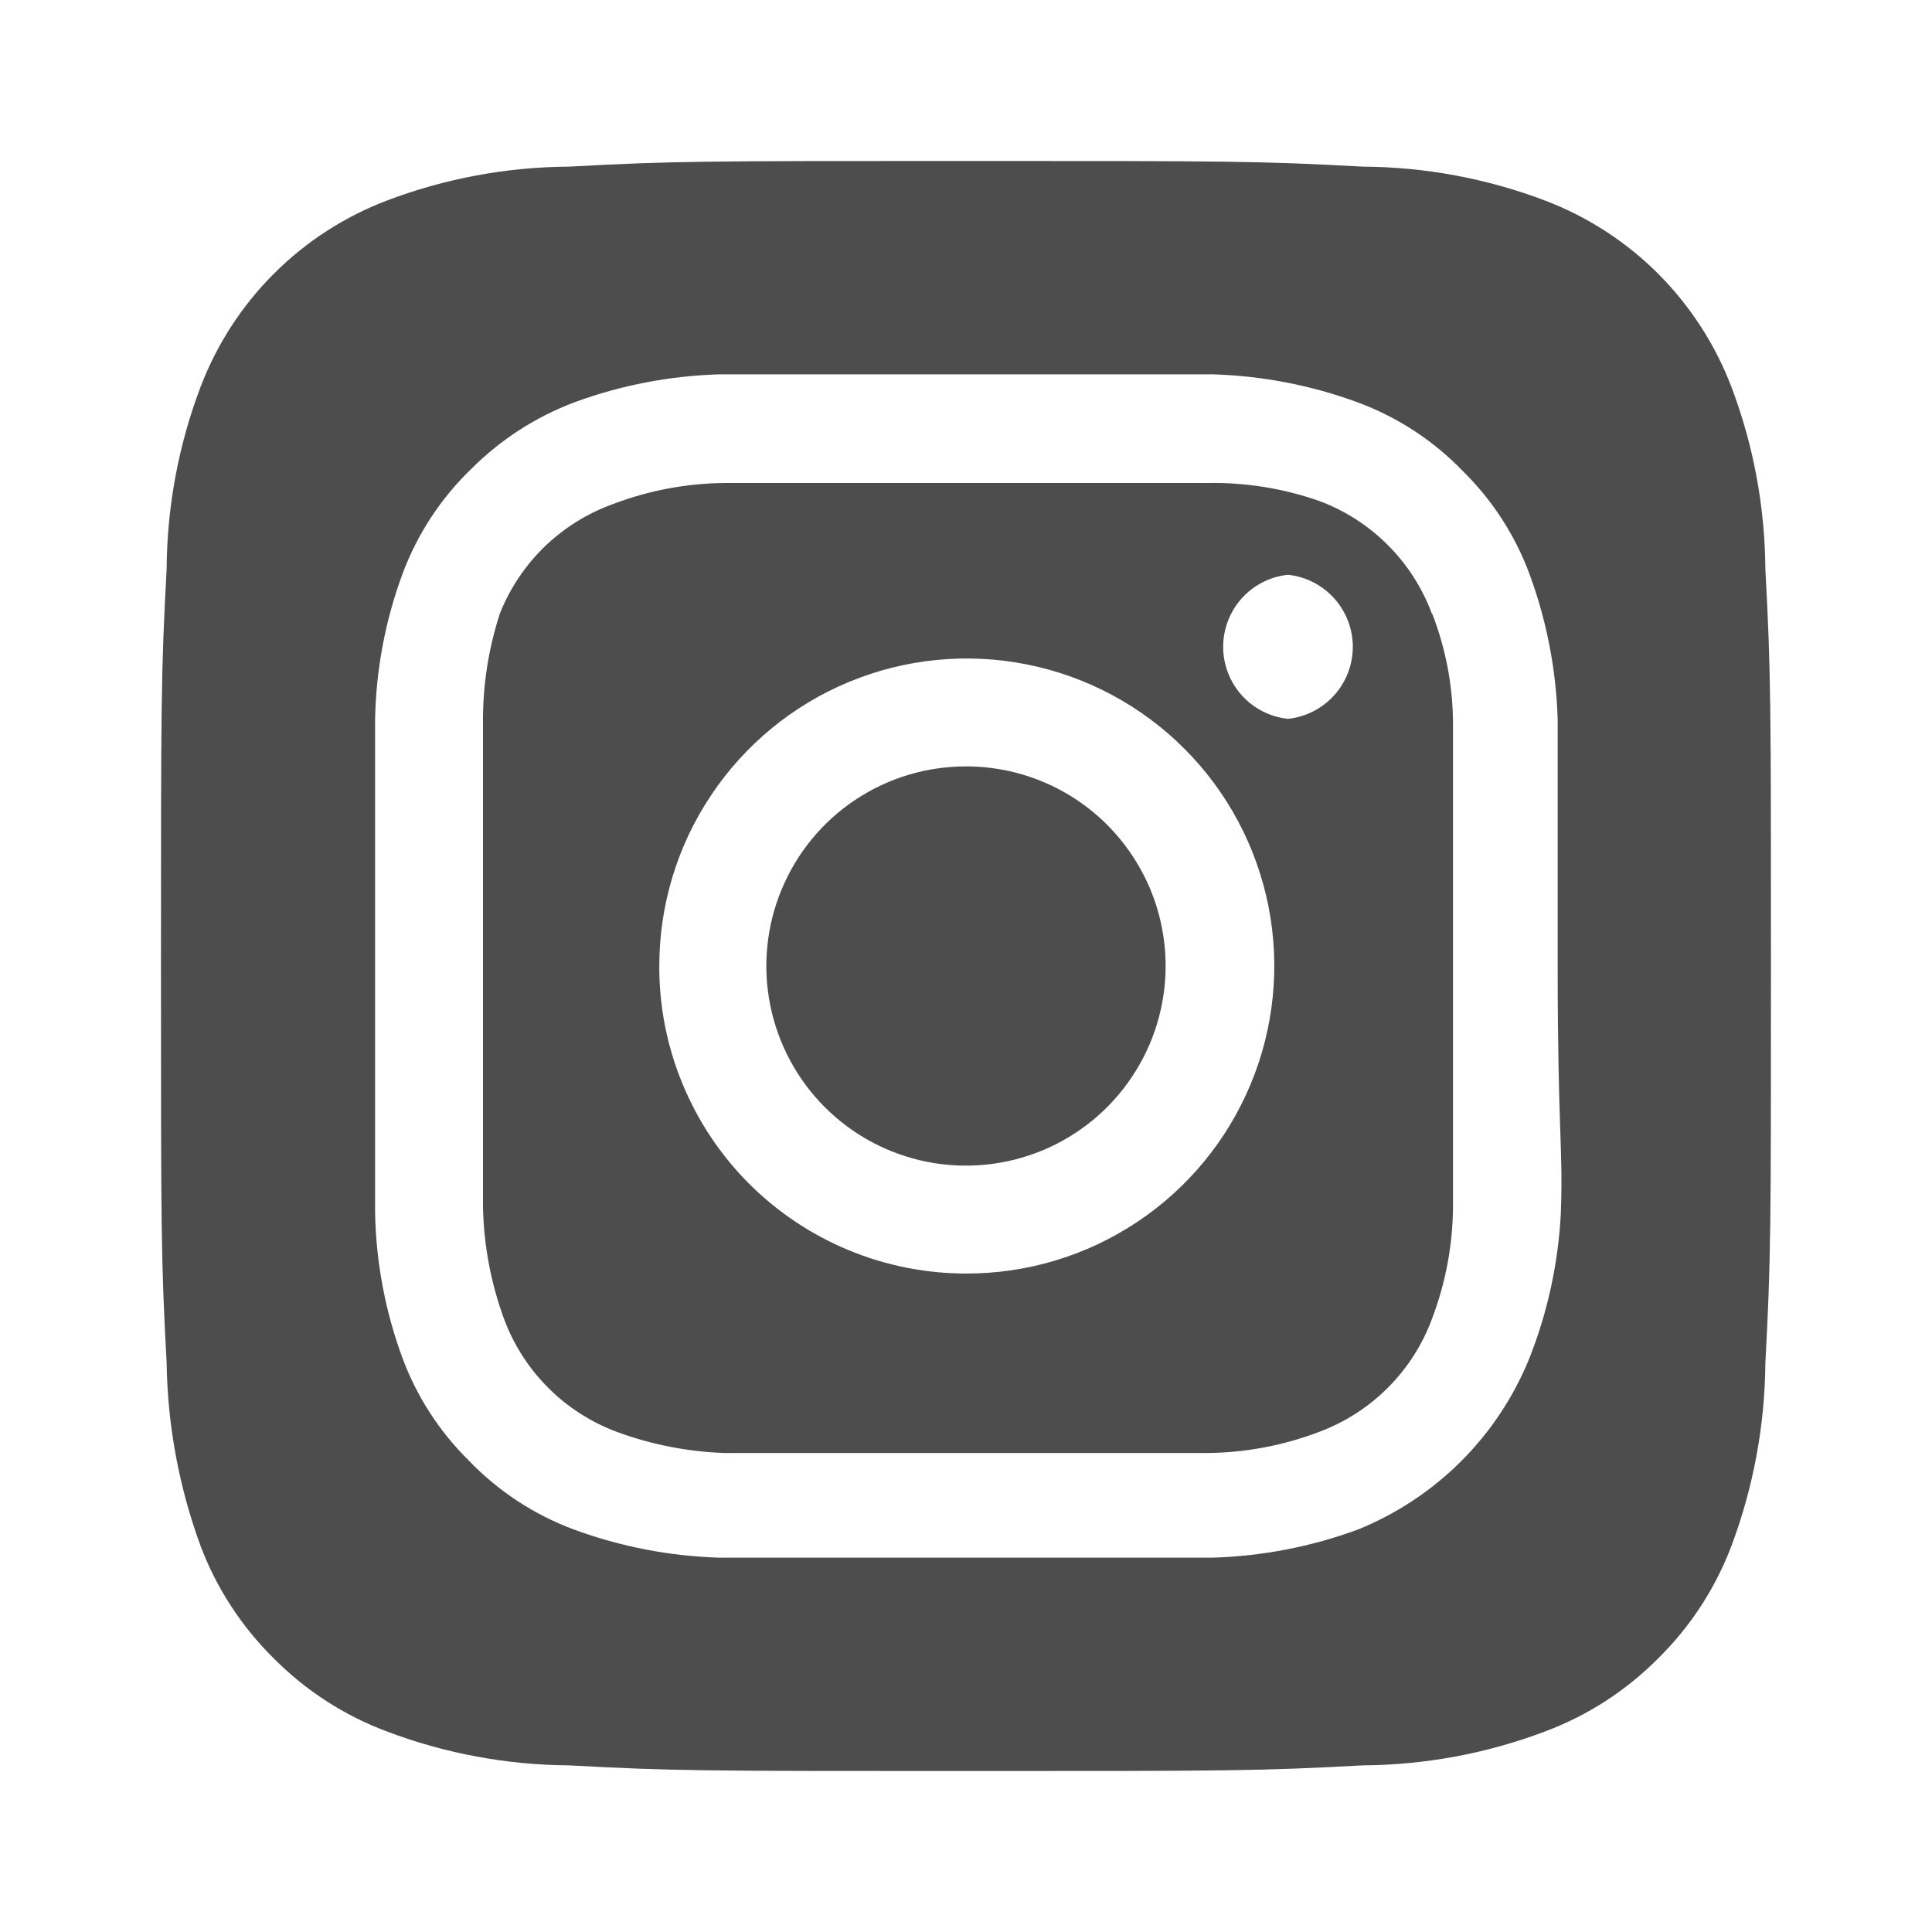
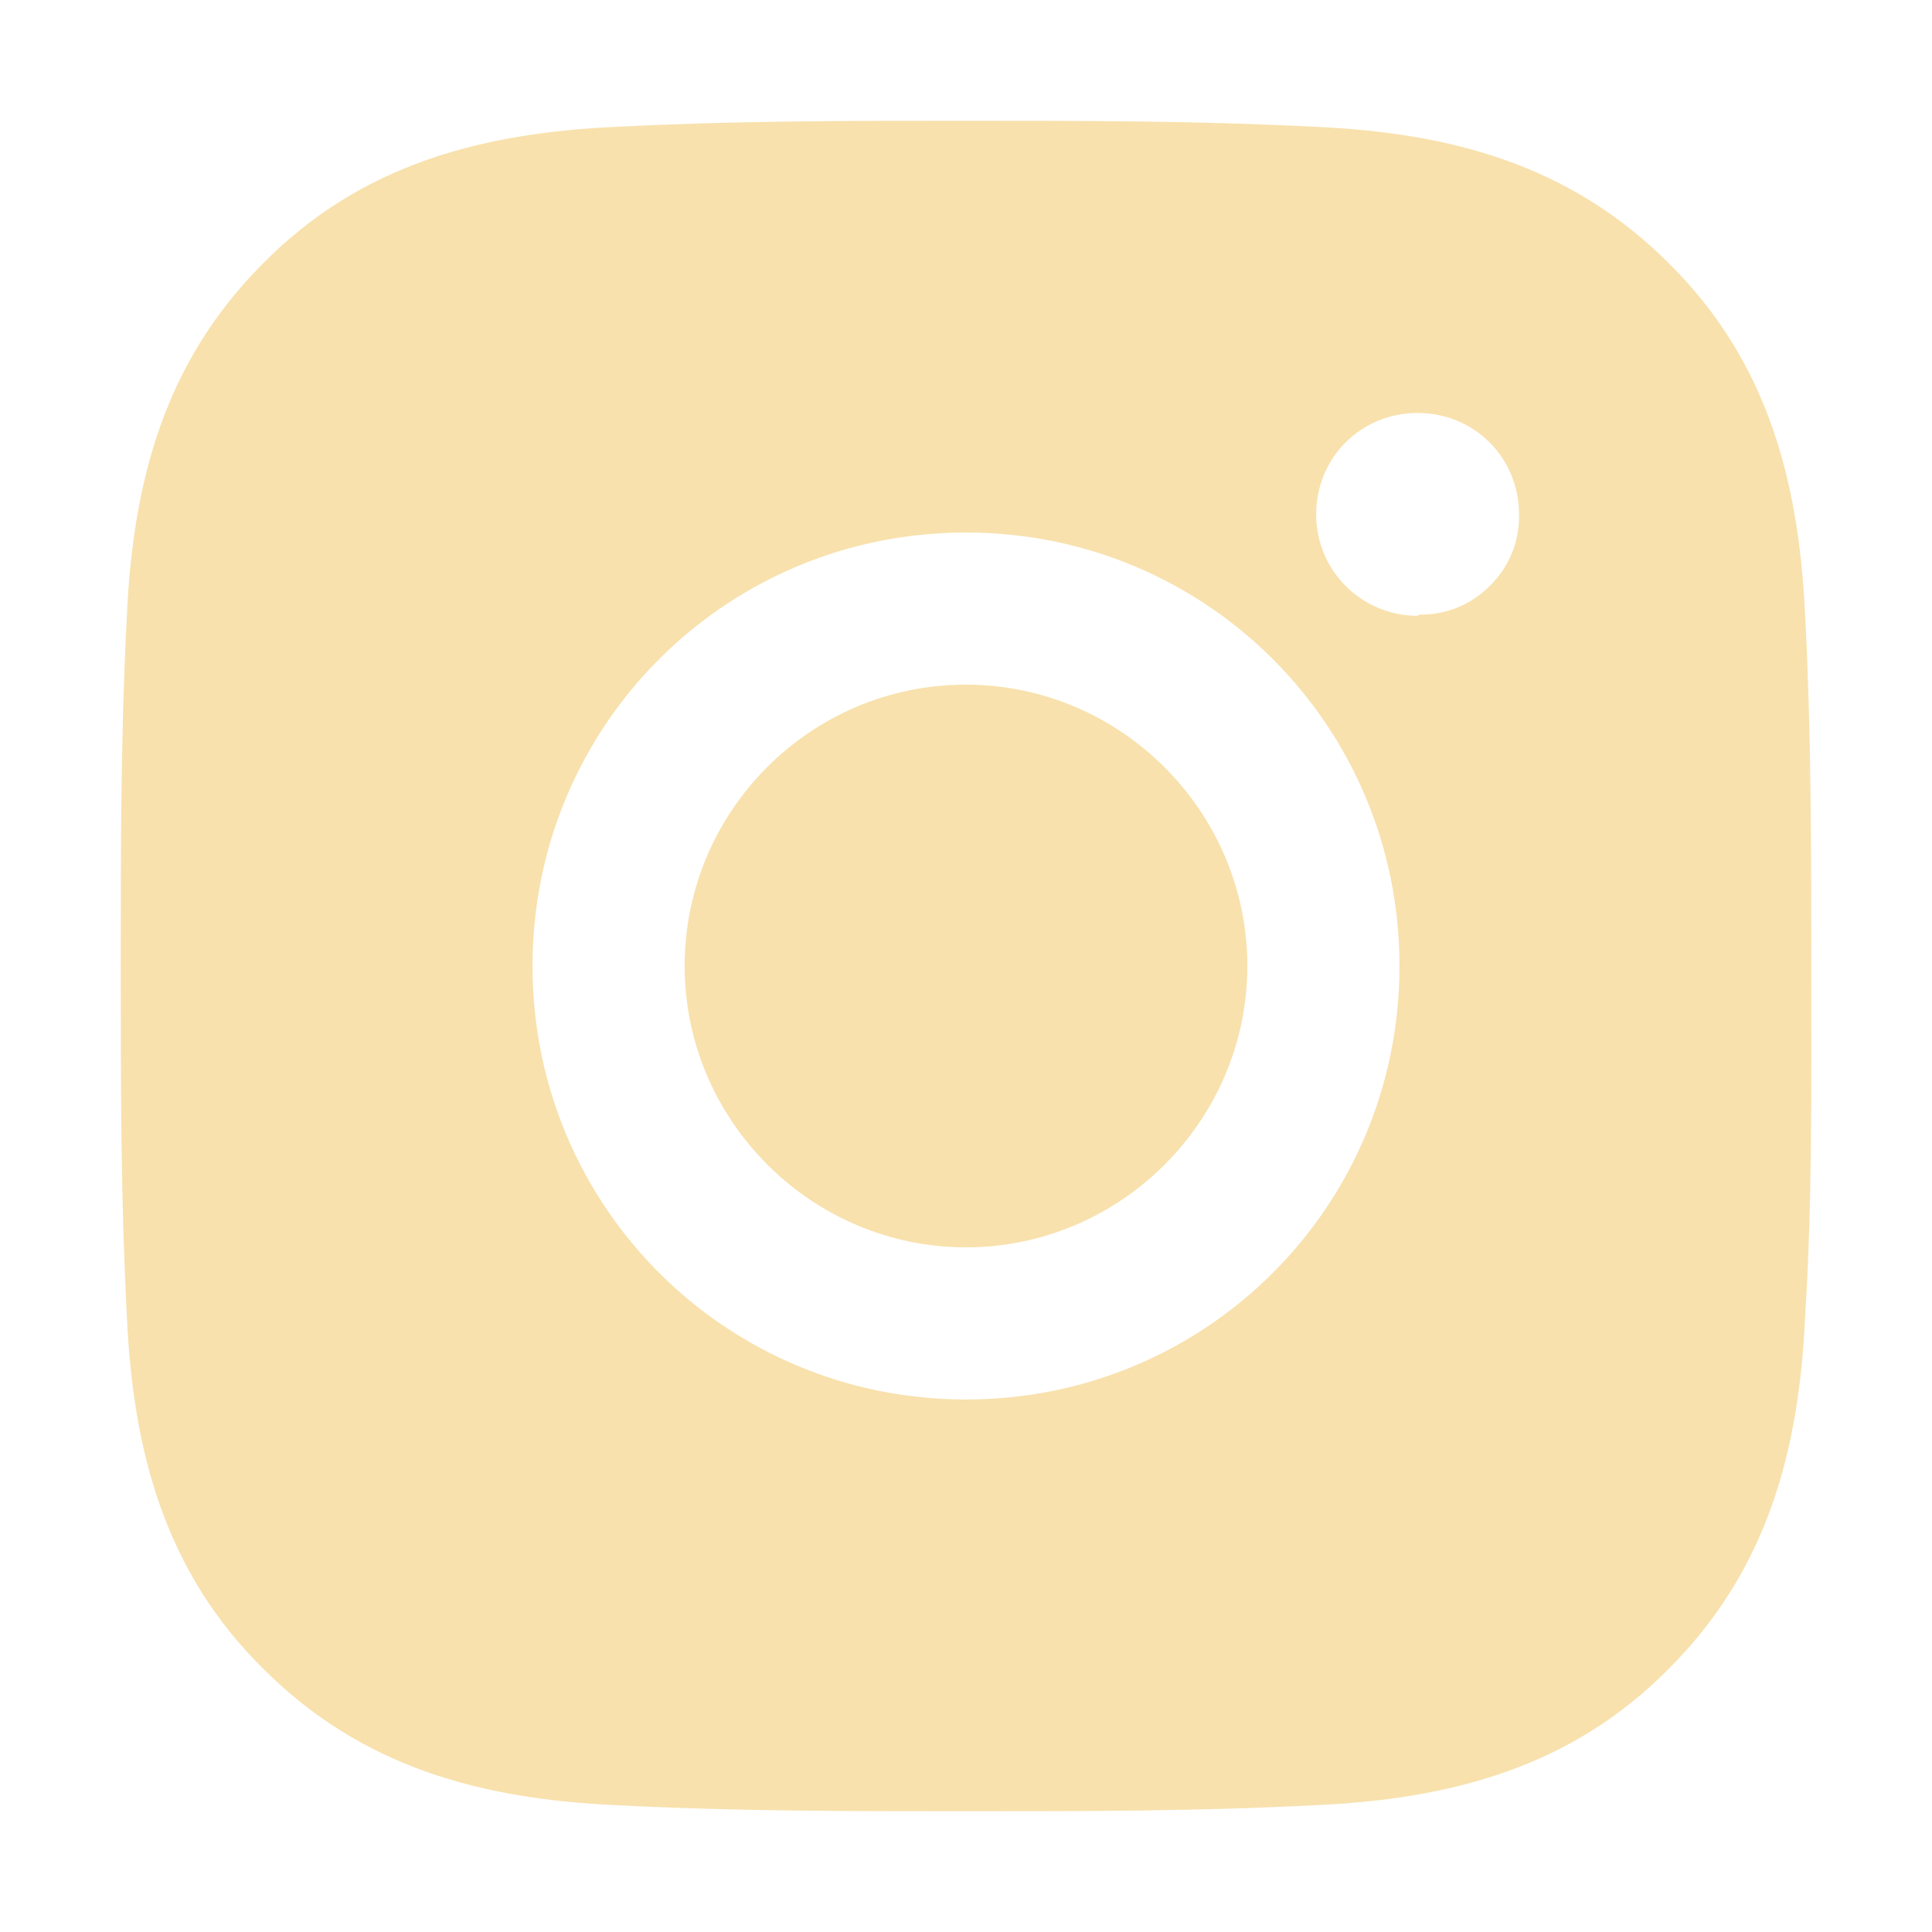
- <svg xmlns="http://www.w3.org/2000/svg" width="28" height="28" viewBox="0 0 28 28" fill="none">
-   <path d="M14 11.107C13.427 11.107 12.868 11.276 12.392 11.594C11.916 11.912 11.546 12.364 11.327 12.893C11.108 13.421 11.05 14.003 11.162 14.564C11.274 15.126 11.549 15.641 11.954 16.046C12.358 16.451 12.874 16.726 13.435 16.838C13.996 16.949 14.578 16.892 15.107 16.673C15.636 16.454 16.087 16.083 16.405 15.607C16.723 15.132 16.893 14.572 16.893 14C16.893 13.62 16.818 13.244 16.673 12.893C16.527 12.542 16.314 12.223 16.046 11.954C15.777 11.685 15.458 11.472 15.107 11.327C14.756 11.181 14.38 11.107 14 11.107ZM25.585 8.248C25.579 7.347 25.413 6.454 25.095 5.612C24.86 4.995 24.498 4.435 24.032 3.968C23.565 3.501 23.005 3.139 22.388 2.905C21.545 2.586 20.652 2.42 19.751 2.415C18.246 2.333 17.803 2.333 14 2.333C10.196 2.333 9.753 2.333 8.248 2.415C7.347 2.42 6.454 2.586 5.611 2.905C4.994 3.139 4.434 3.501 3.968 3.968C3.501 4.435 3.139 4.995 2.905 5.612C2.586 6.454 2.42 7.347 2.415 8.248C2.333 9.753 2.333 10.197 2.333 14C2.333 17.803 2.333 18.247 2.415 19.752C2.428 20.656 2.594 21.551 2.905 22.4C3.136 23.015 3.499 23.572 3.966 24.033C4.431 24.502 4.992 24.865 5.611 25.095C6.454 25.414 7.347 25.579 8.248 25.585C9.753 25.667 10.196 25.667 14 25.667C17.803 25.667 18.246 25.667 19.751 25.585C20.652 25.579 21.545 25.414 22.388 25.095C23.007 24.865 23.568 24.502 24.033 24.033C24.501 23.572 24.863 23.015 25.095 22.4C25.412 21.553 25.578 20.656 25.585 19.752C25.666 18.247 25.666 17.803 25.666 14C25.666 10.197 25.666 9.753 25.585 8.248ZM22.621 17.582C22.584 18.302 22.431 19.011 22.166 19.682C21.94 20.241 21.603 20.75 21.176 21.177C20.749 21.603 20.241 21.94 19.681 22.167C19.004 22.416 18.291 22.554 17.57 22.575H10.43C9.708 22.554 8.995 22.416 8.318 22.167C7.739 21.952 7.217 21.609 6.79 21.163C6.367 20.745 6.04 20.239 5.833 19.682C5.583 19.005 5.449 18.291 5.436 17.57V10.43C5.449 9.709 5.583 8.995 5.833 8.318C6.048 7.74 6.391 7.217 6.836 6.79C7.257 6.37 7.762 6.044 8.318 5.833C8.995 5.583 9.708 5.446 10.43 5.425H17.57C18.291 5.446 19.004 5.583 19.681 5.833C20.26 6.048 20.783 6.391 21.21 6.837C21.633 7.255 21.959 7.761 22.166 8.318C22.416 8.995 22.554 9.709 22.575 10.43V14C22.575 16.403 22.656 16.648 22.621 17.57V17.582ZM20.755 8.902C20.616 8.525 20.397 8.182 20.113 7.899C19.829 7.614 19.486 7.395 19.11 7.257C18.592 7.077 18.047 6.99 17.5 7H10.5C9.949 7.005 9.404 7.108 8.89 7.303C8.519 7.436 8.18 7.646 7.896 7.919C7.613 8.193 7.391 8.524 7.245 8.89C7.076 9.41 6.993 9.953 7 10.5V17.5C7.012 18.05 7.114 18.593 7.303 19.11C7.442 19.487 7.661 19.829 7.945 20.113C8.229 20.397 8.571 20.616 8.948 20.755C9.446 20.937 9.97 21.04 10.5 21.058H17.5C18.05 21.053 18.595 20.95 19.11 20.755C19.486 20.616 19.829 20.397 20.113 20.113C20.397 19.829 20.616 19.487 20.755 19.11C20.95 18.595 21.053 18.05 21.058 17.5V10.5C21.058 9.949 20.955 9.403 20.755 8.89V8.902ZM14 18.457C13.415 18.457 12.836 18.341 12.296 18.117C11.756 17.893 11.265 17.564 10.852 17.151C10.44 16.737 10.112 16.245 9.89 15.704C9.667 15.164 9.553 14.585 9.555 14C9.555 13.118 9.816 12.256 10.307 11.523C10.797 10.79 11.493 10.218 12.309 9.881C13.124 9.544 14.02 9.457 14.885 9.63C15.75 9.803 16.544 10.228 17.167 10.853C17.79 11.477 18.213 12.272 18.384 13.138C18.554 14.003 18.465 14.899 18.125 15.713C17.786 16.528 17.213 17.223 16.479 17.711C15.744 18.2 14.882 18.459 14 18.457ZM18.666 10.418C18.408 10.391 18.17 10.269 17.996 10.076C17.823 9.884 17.727 9.633 17.727 9.374C17.727 9.115 17.823 8.865 17.996 8.672C18.17 8.479 18.408 8.357 18.666 8.33C18.924 8.357 19.163 8.479 19.336 8.672C19.51 8.865 19.606 9.115 19.606 9.374C19.606 9.633 19.51 9.884 19.336 10.076C19.163 10.269 18.924 10.391 18.666 10.418Z" fill="#4D4D4D" />
+ <svg xmlns="http://www.w3.org/2000/svg" width="24" height="24" viewBox="0 0 24 24" fill="none">
+   <path d="M12 8.505C10.065 8.505 8.505 10.08 8.505 12C8.505 13.92 10.08 15.495 12 15.495C13.92 15.495 15.495 13.92 15.495 12C15.495 10.08 13.92 8.505 12 8.505ZM22.5 12C22.5 10.545 22.5 9.12 22.425 7.665C22.35 5.985 21.96 4.485 20.73 3.27C19.5 2.04 18.015 1.65 16.335 1.575C14.88 1.5 13.455 1.5 12 1.5C10.545 1.5 9.12 1.5 7.665 1.575C5.985 1.65 4.485 2.04 3.27 3.27C2.04 4.5 1.65 5.985 1.575 7.665C1.5 9.12 1.5 10.545 1.5 12C1.5 13.455 1.5 14.88 1.575 16.335C1.65 18.015 2.04 19.515 3.27 20.73C4.5 21.96 5.985 22.35 7.665 22.425C9.12 22.5 10.545 22.5 12 22.5C13.455 22.5 14.88 22.5 16.335 22.425C18.015 22.35 19.515 21.96 20.73 20.73C21.96 19.5 22.35 18.015 22.425 16.335C22.515 14.895 22.5 13.455 22.5 12ZM12 17.385C9.015 17.385 6.615 14.985 6.615 12C6.615 9.015 9.015 6.615 12 6.615C14.985 6.615 17.385 9.015 17.385 12C17.385 14.985 14.985 17.385 12 17.385ZM17.61 7.65C16.92 7.65 16.35 7.095 16.35 6.39C16.35 5.685 16.905 5.13 17.61 5.13C18.315 5.13 18.87 5.685 18.87 6.39C18.874 6.554 18.844 6.718 18.782 6.87C18.72 7.022 18.627 7.16 18.51 7.275C18.395 7.392 18.257 7.485 18.105 7.547C17.953 7.609 17.789 7.639 17.625 7.635L17.61 7.65Z" fill="#F8E1AD" />
</svg>
